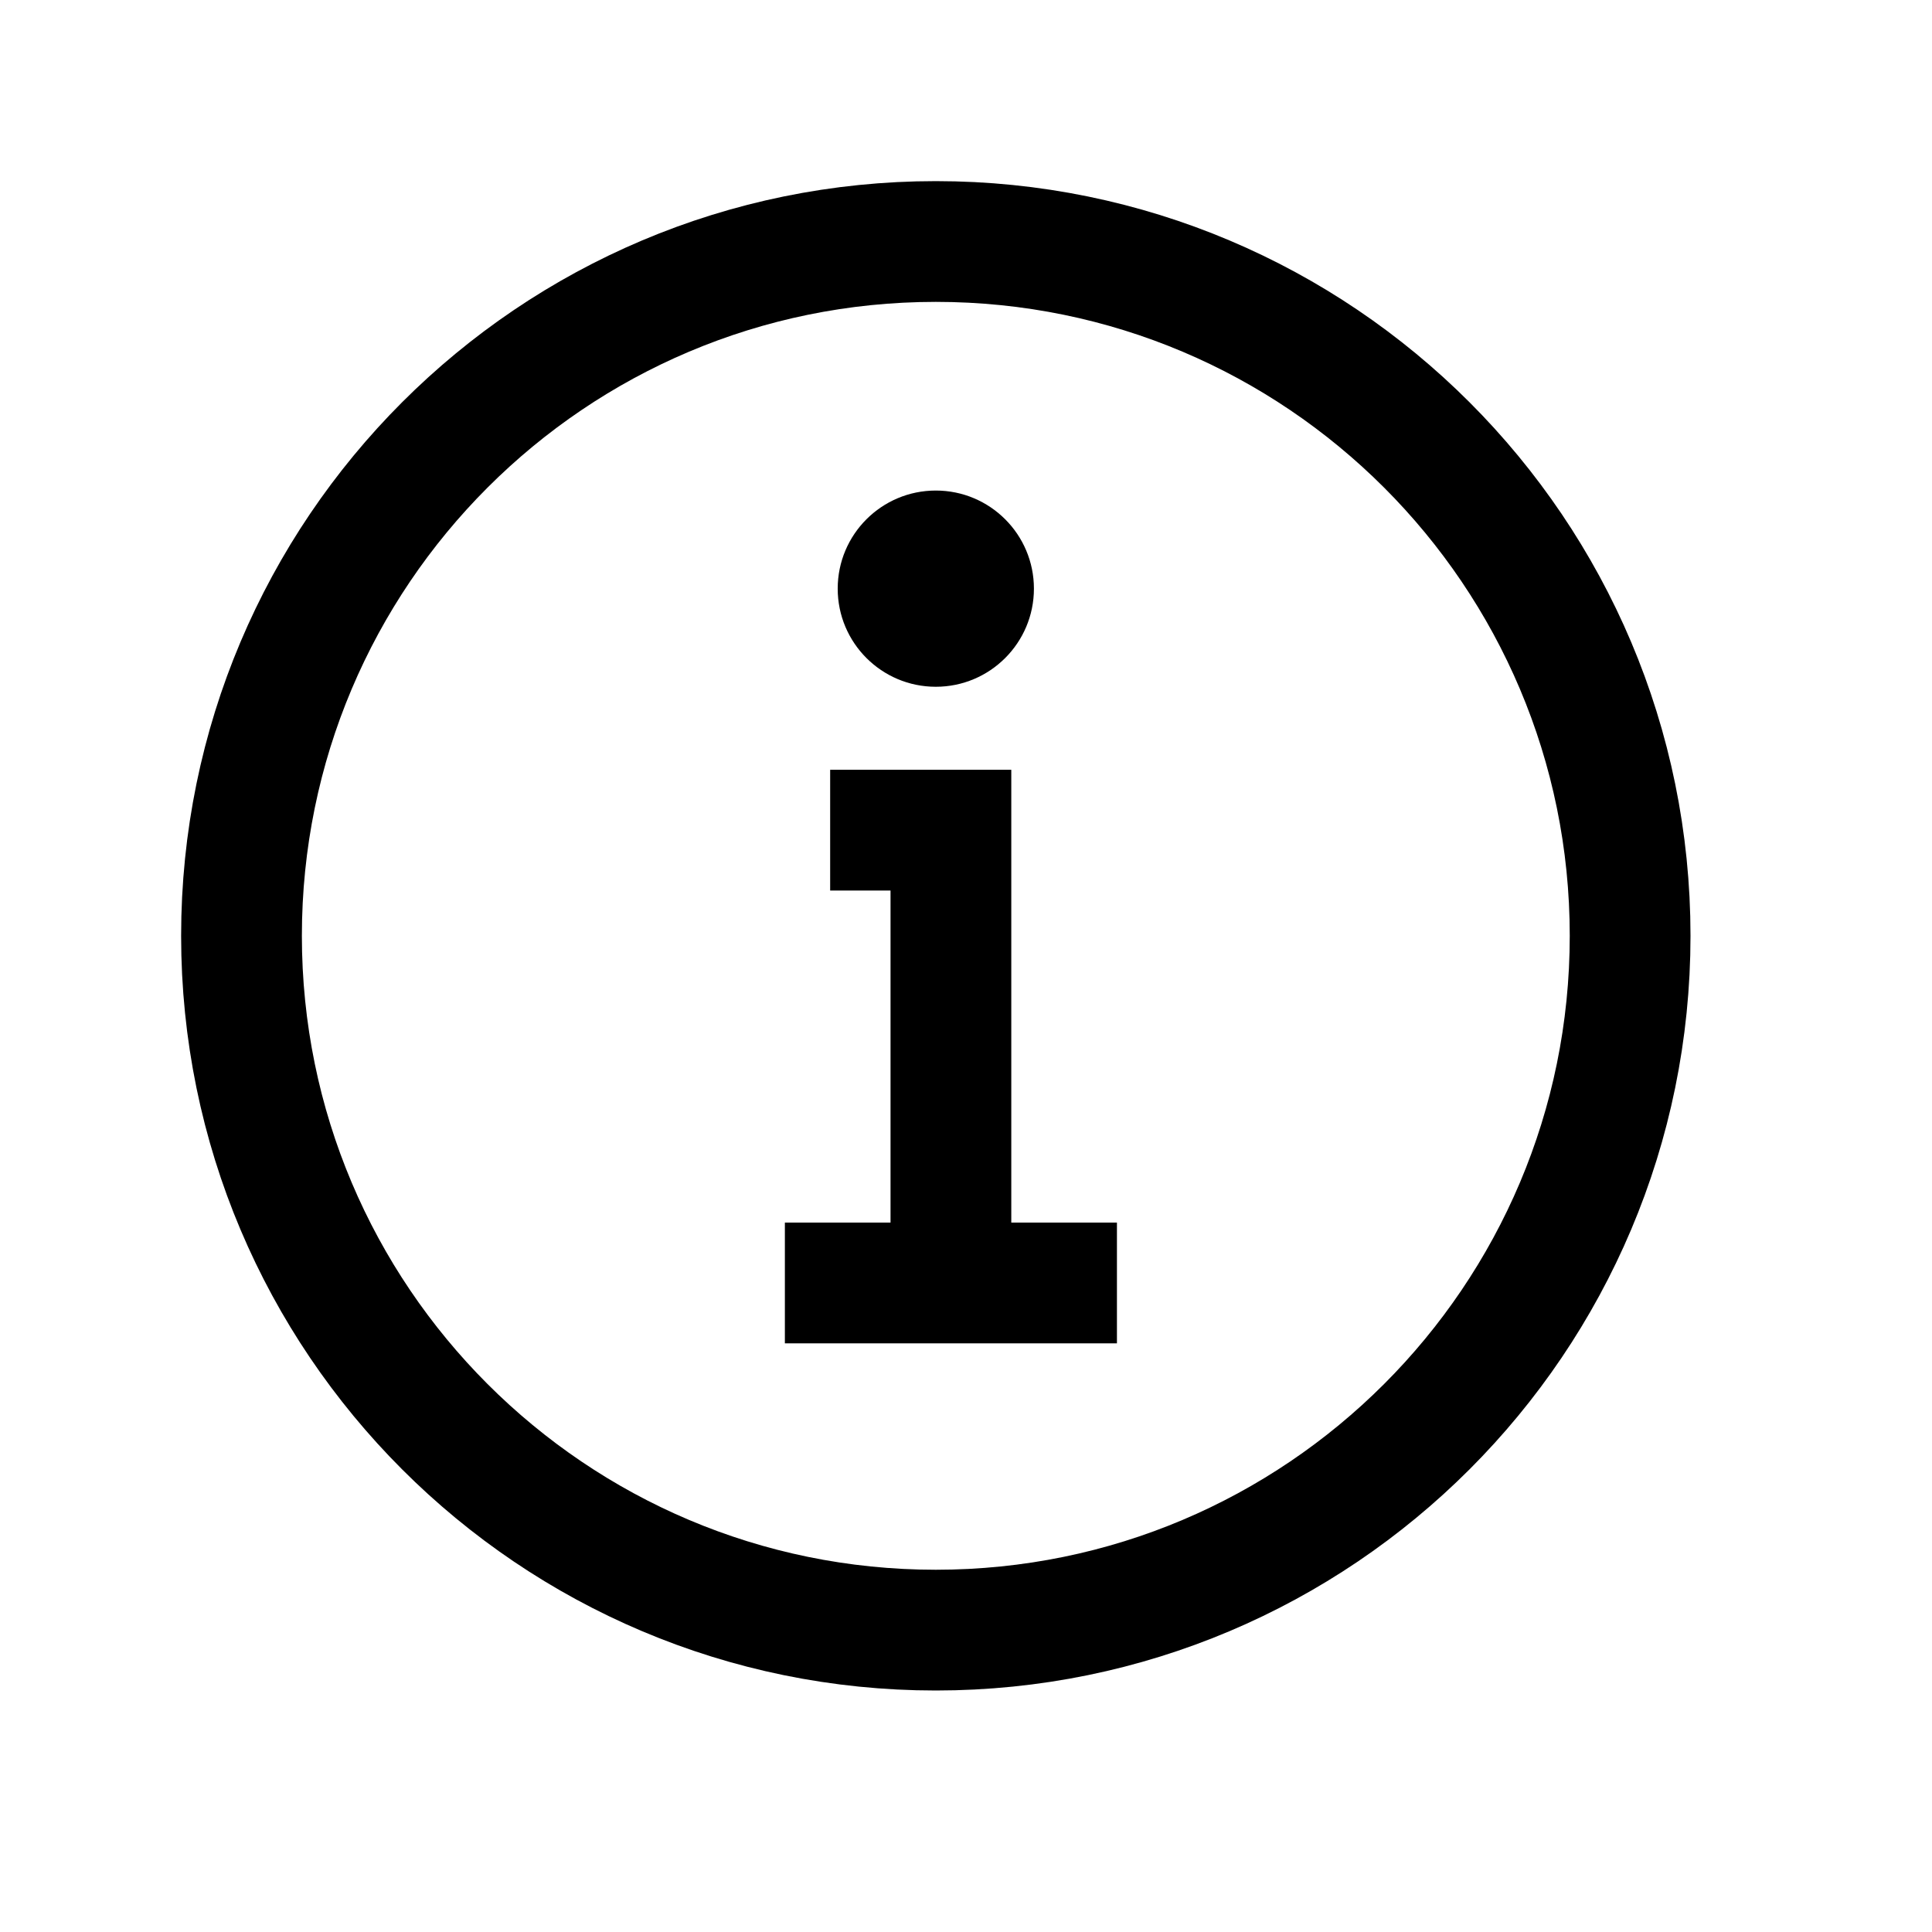
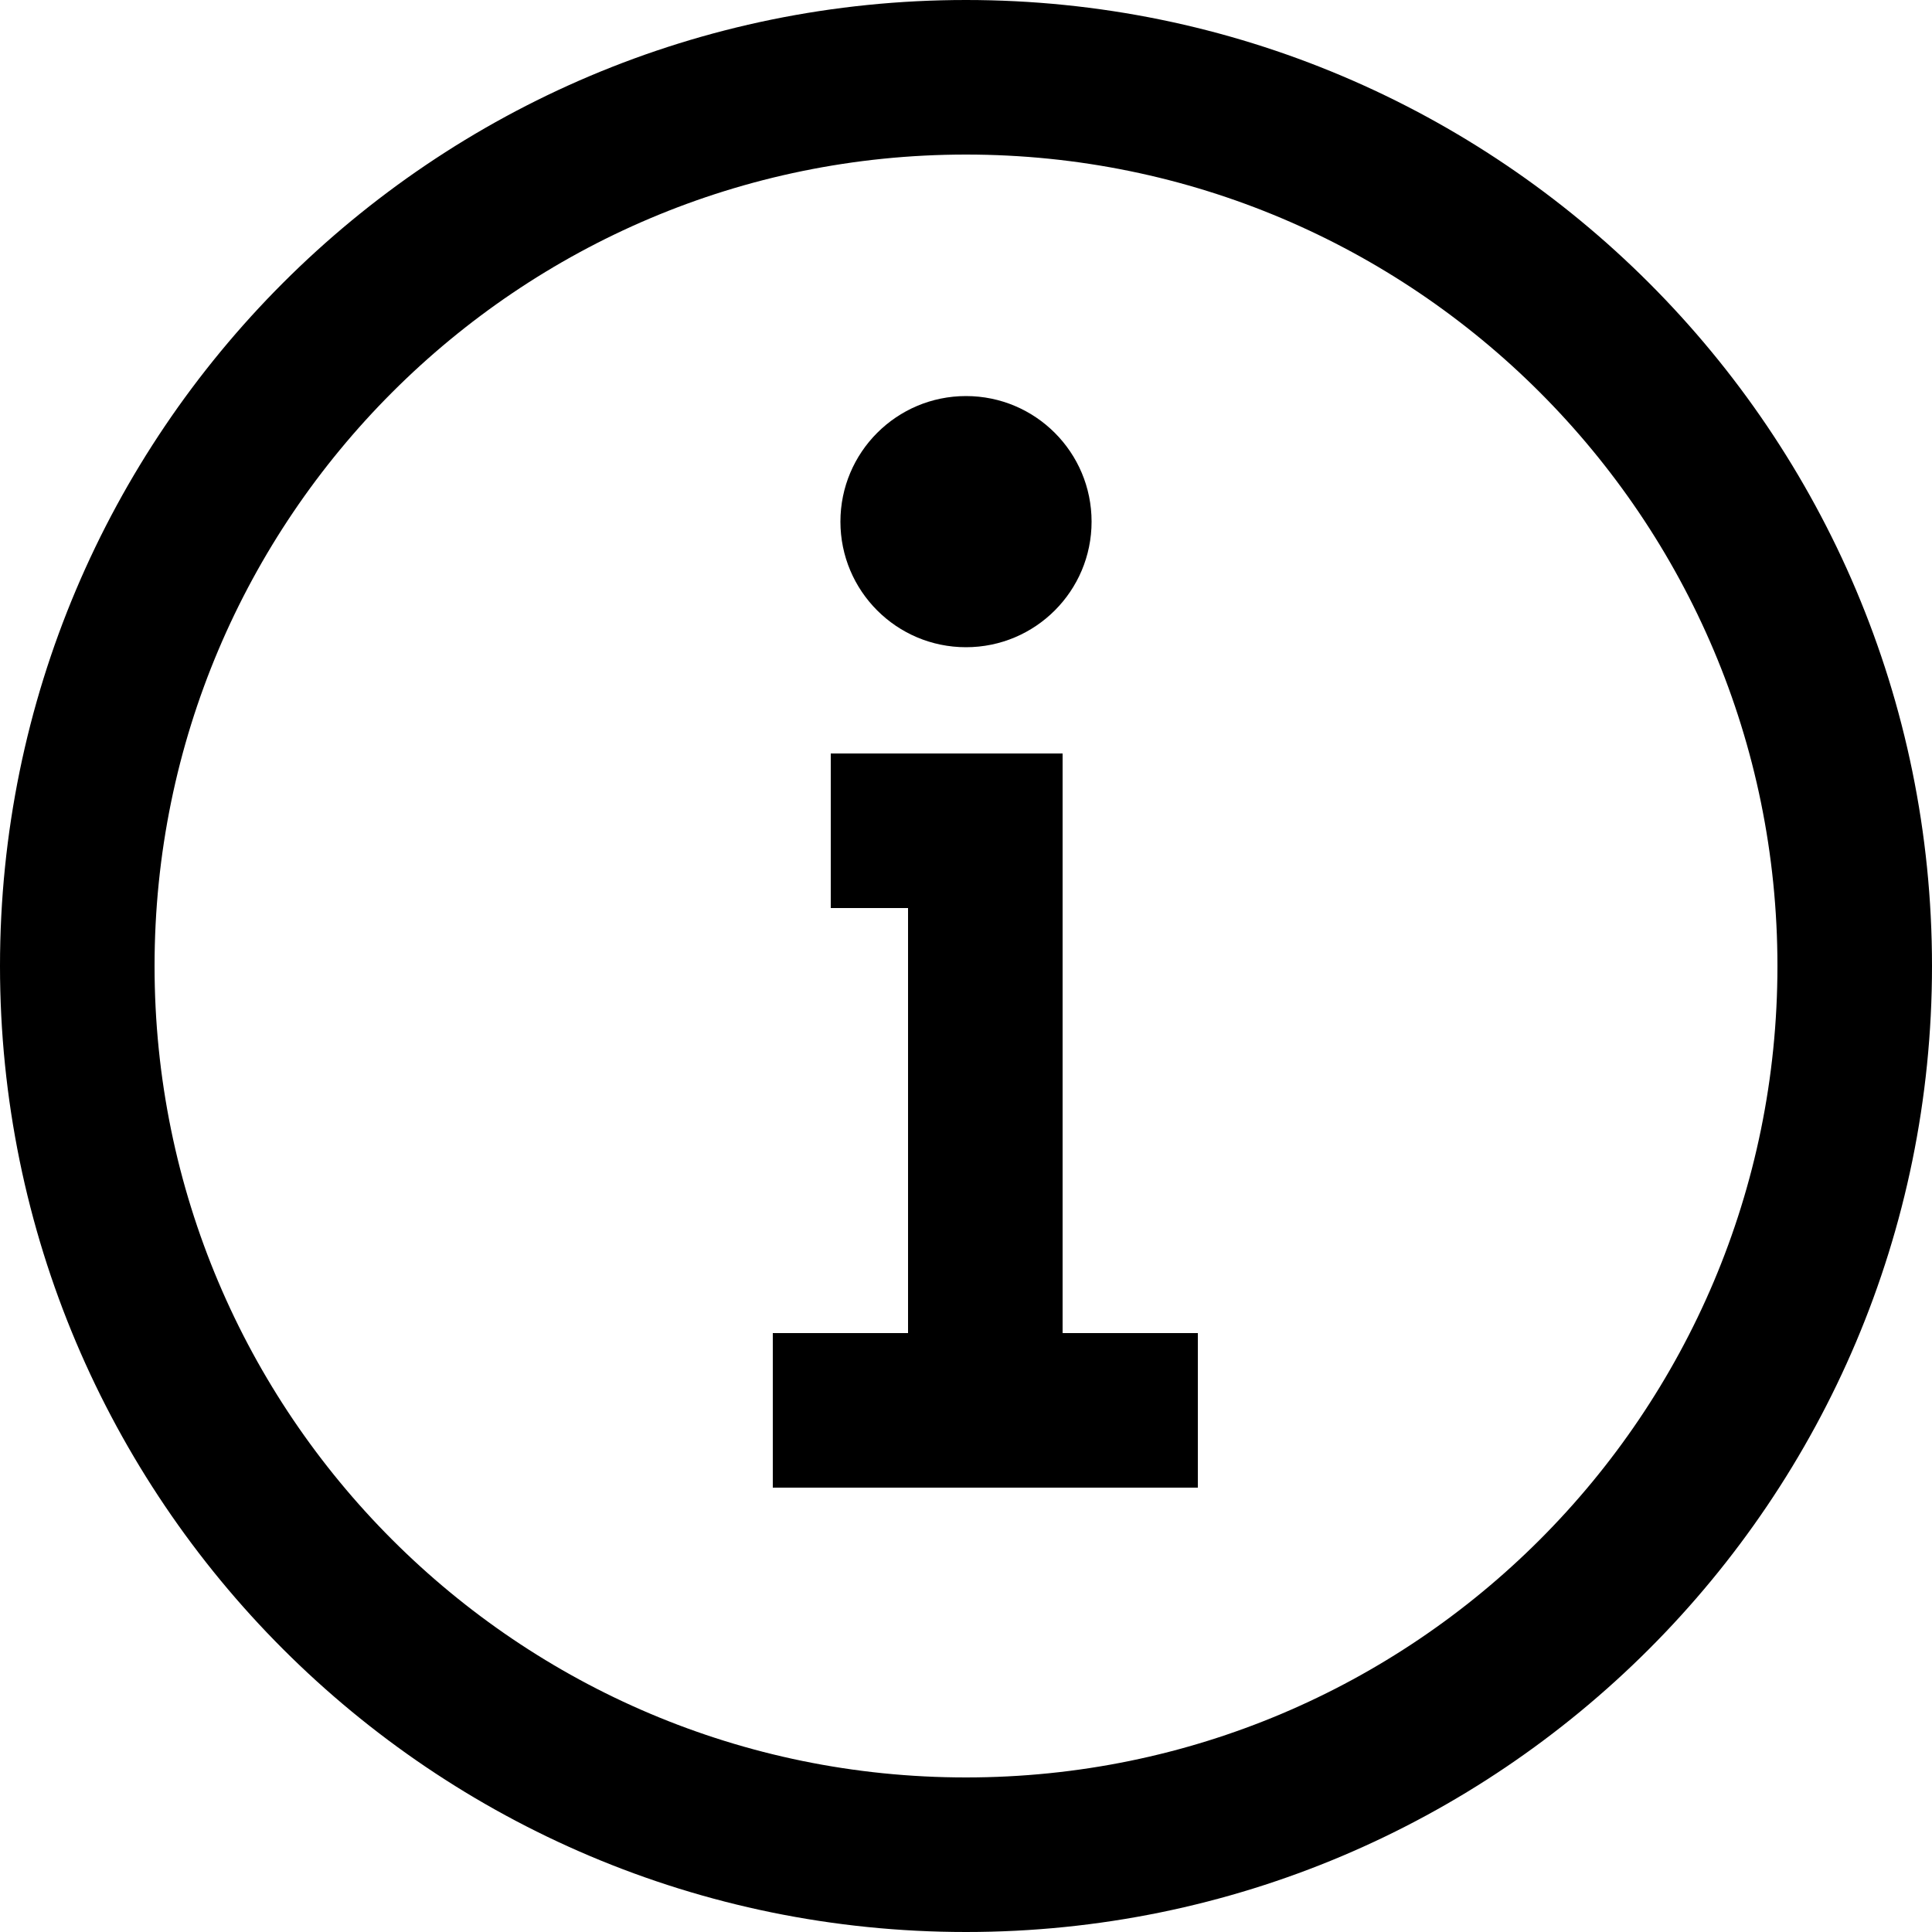
- <svg xmlns="http://www.w3.org/2000/svg" width="46.08" height="46.08" viewBox="0 0 512 512" fill="currentColor" stroke-width="32">
+ <svg xmlns="http://www.w3.org/2000/svg" fill="currentColor" stroke-width="32" viewBox="48 48 400 400">
  <path fill="none" stroke="currentColor" d="M248 64C146.39 64 64 146.39 64 248s82.39 184 184 184 184-82.39 184-184S349.61 64 248 64z" />
  <path fill="none" stroke="currentColor" d="M220 220h32v116" />
  <path fill="none" stroke="currentColor" d="M208 340h88" />
  <path d="M248 130a26 26 0 1026 26 26 26 0 00-26-26z" />
</svg>
